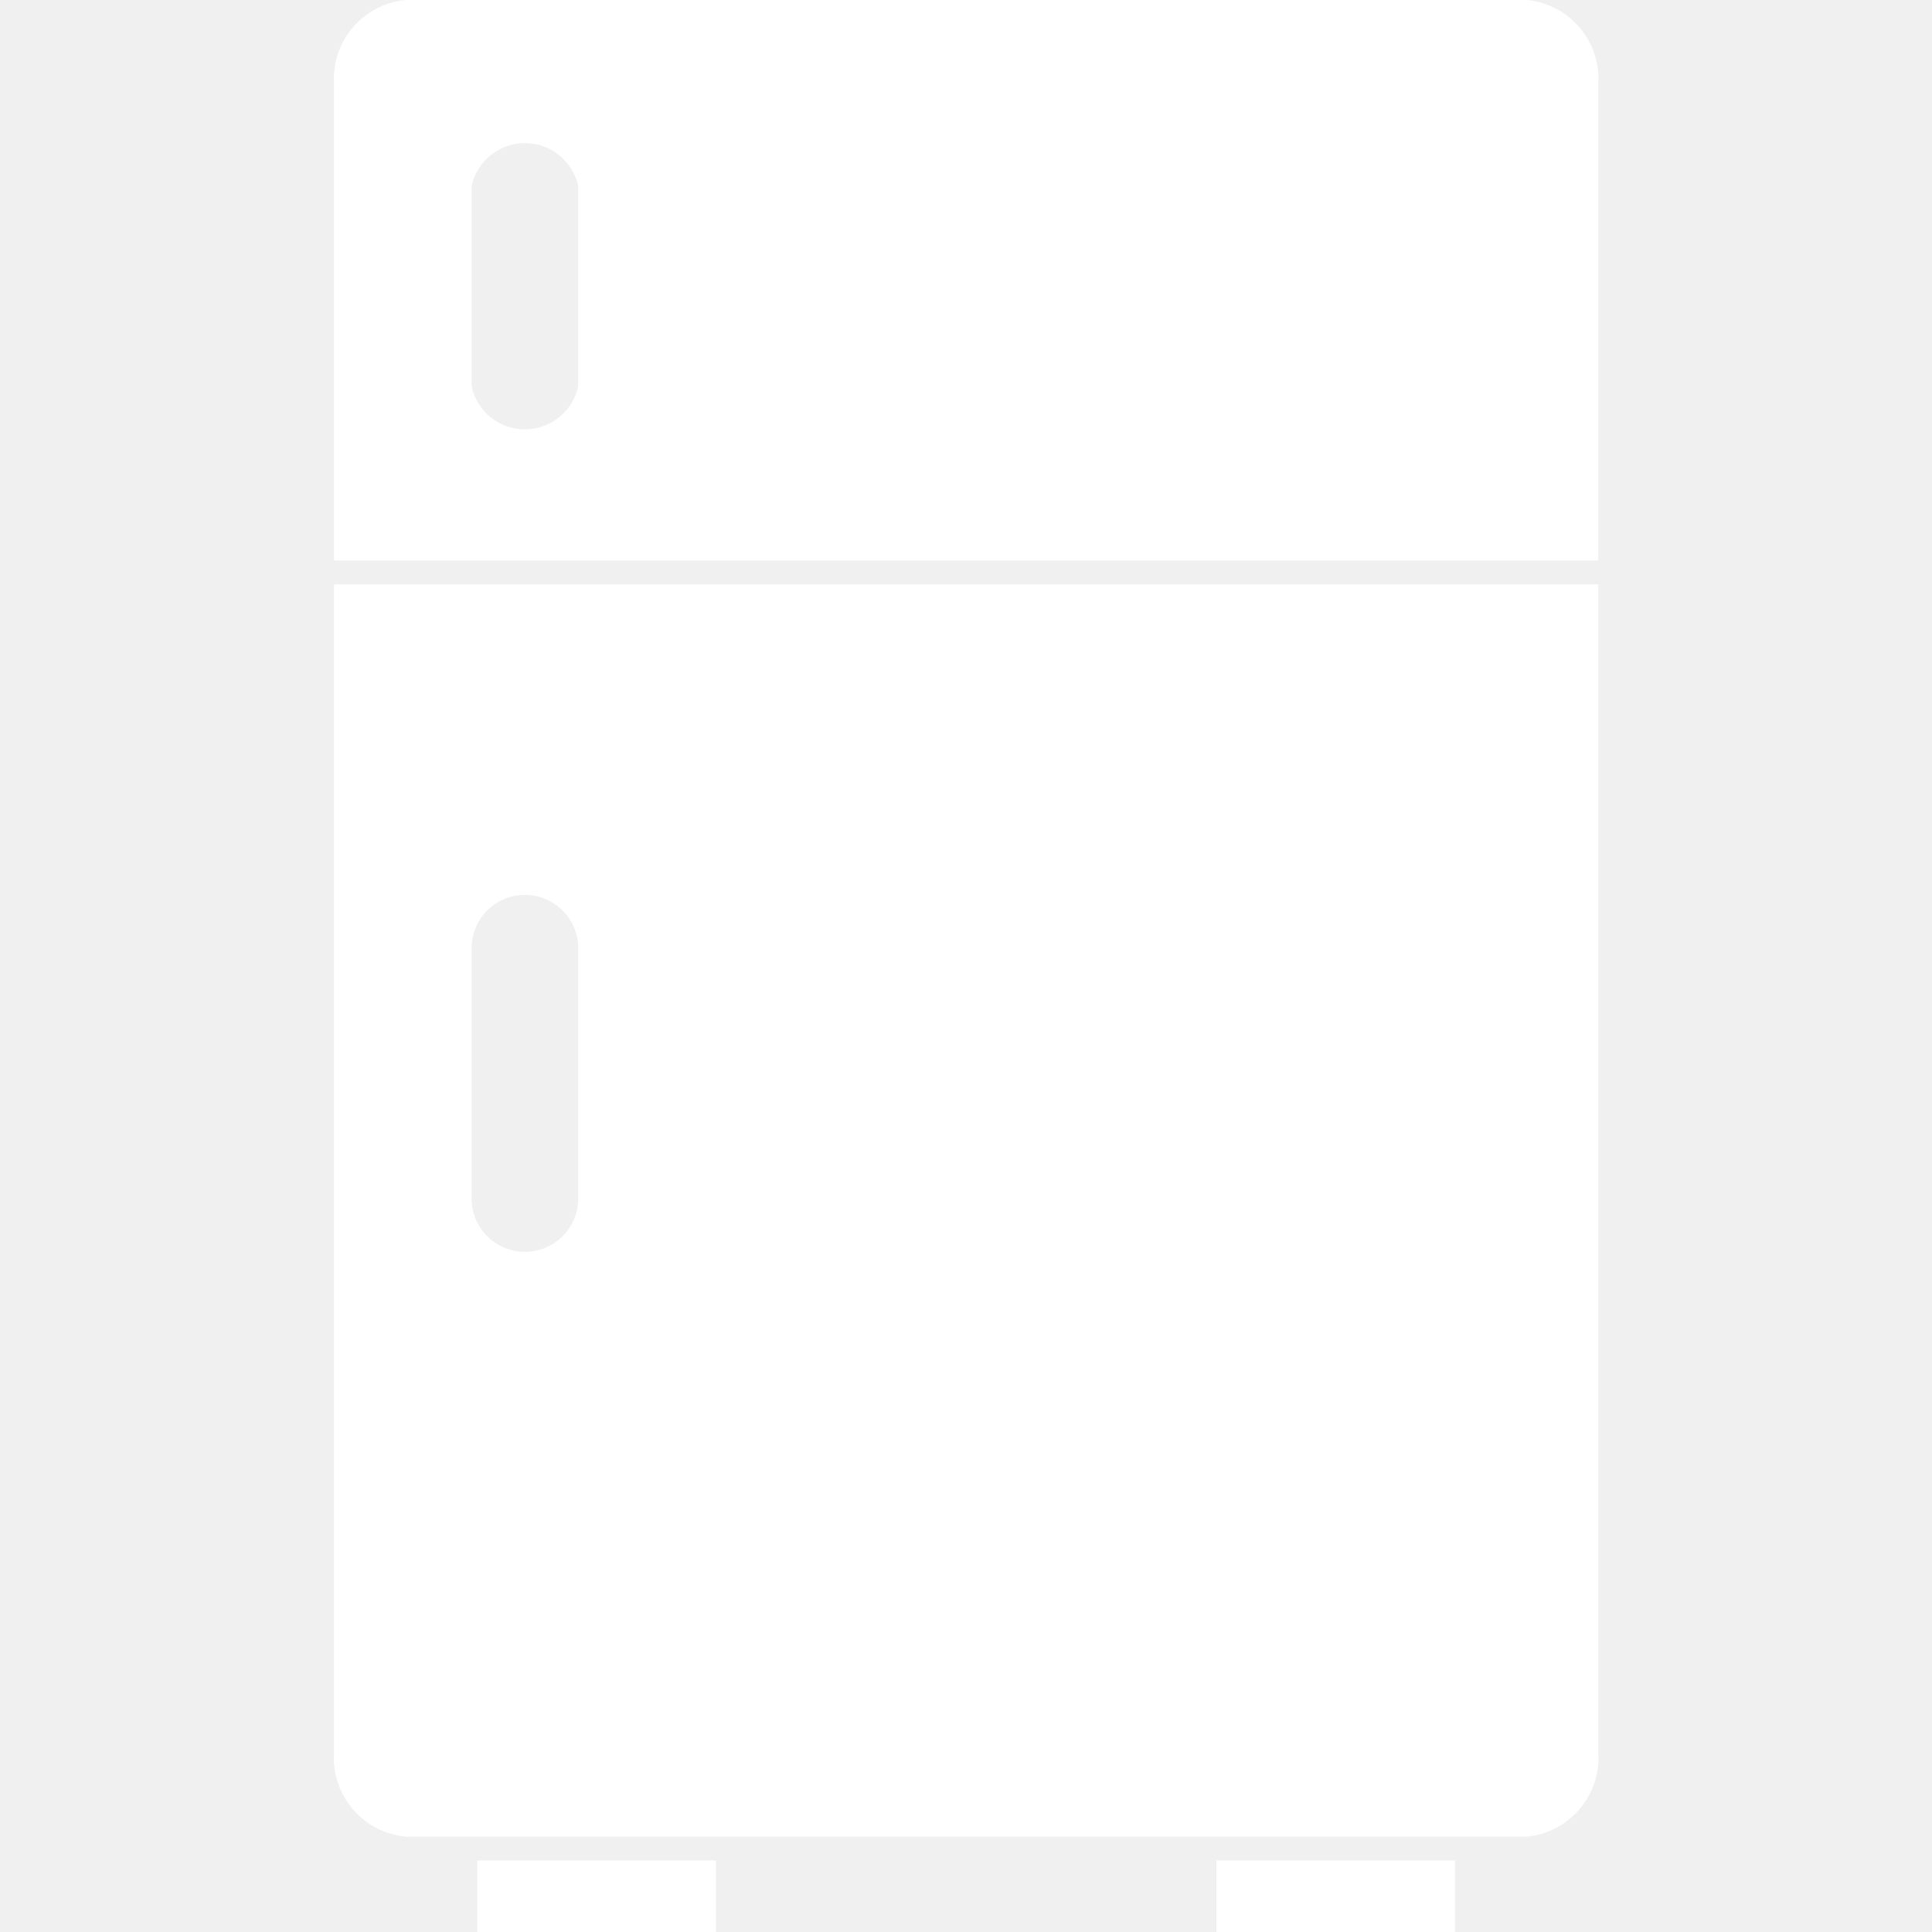
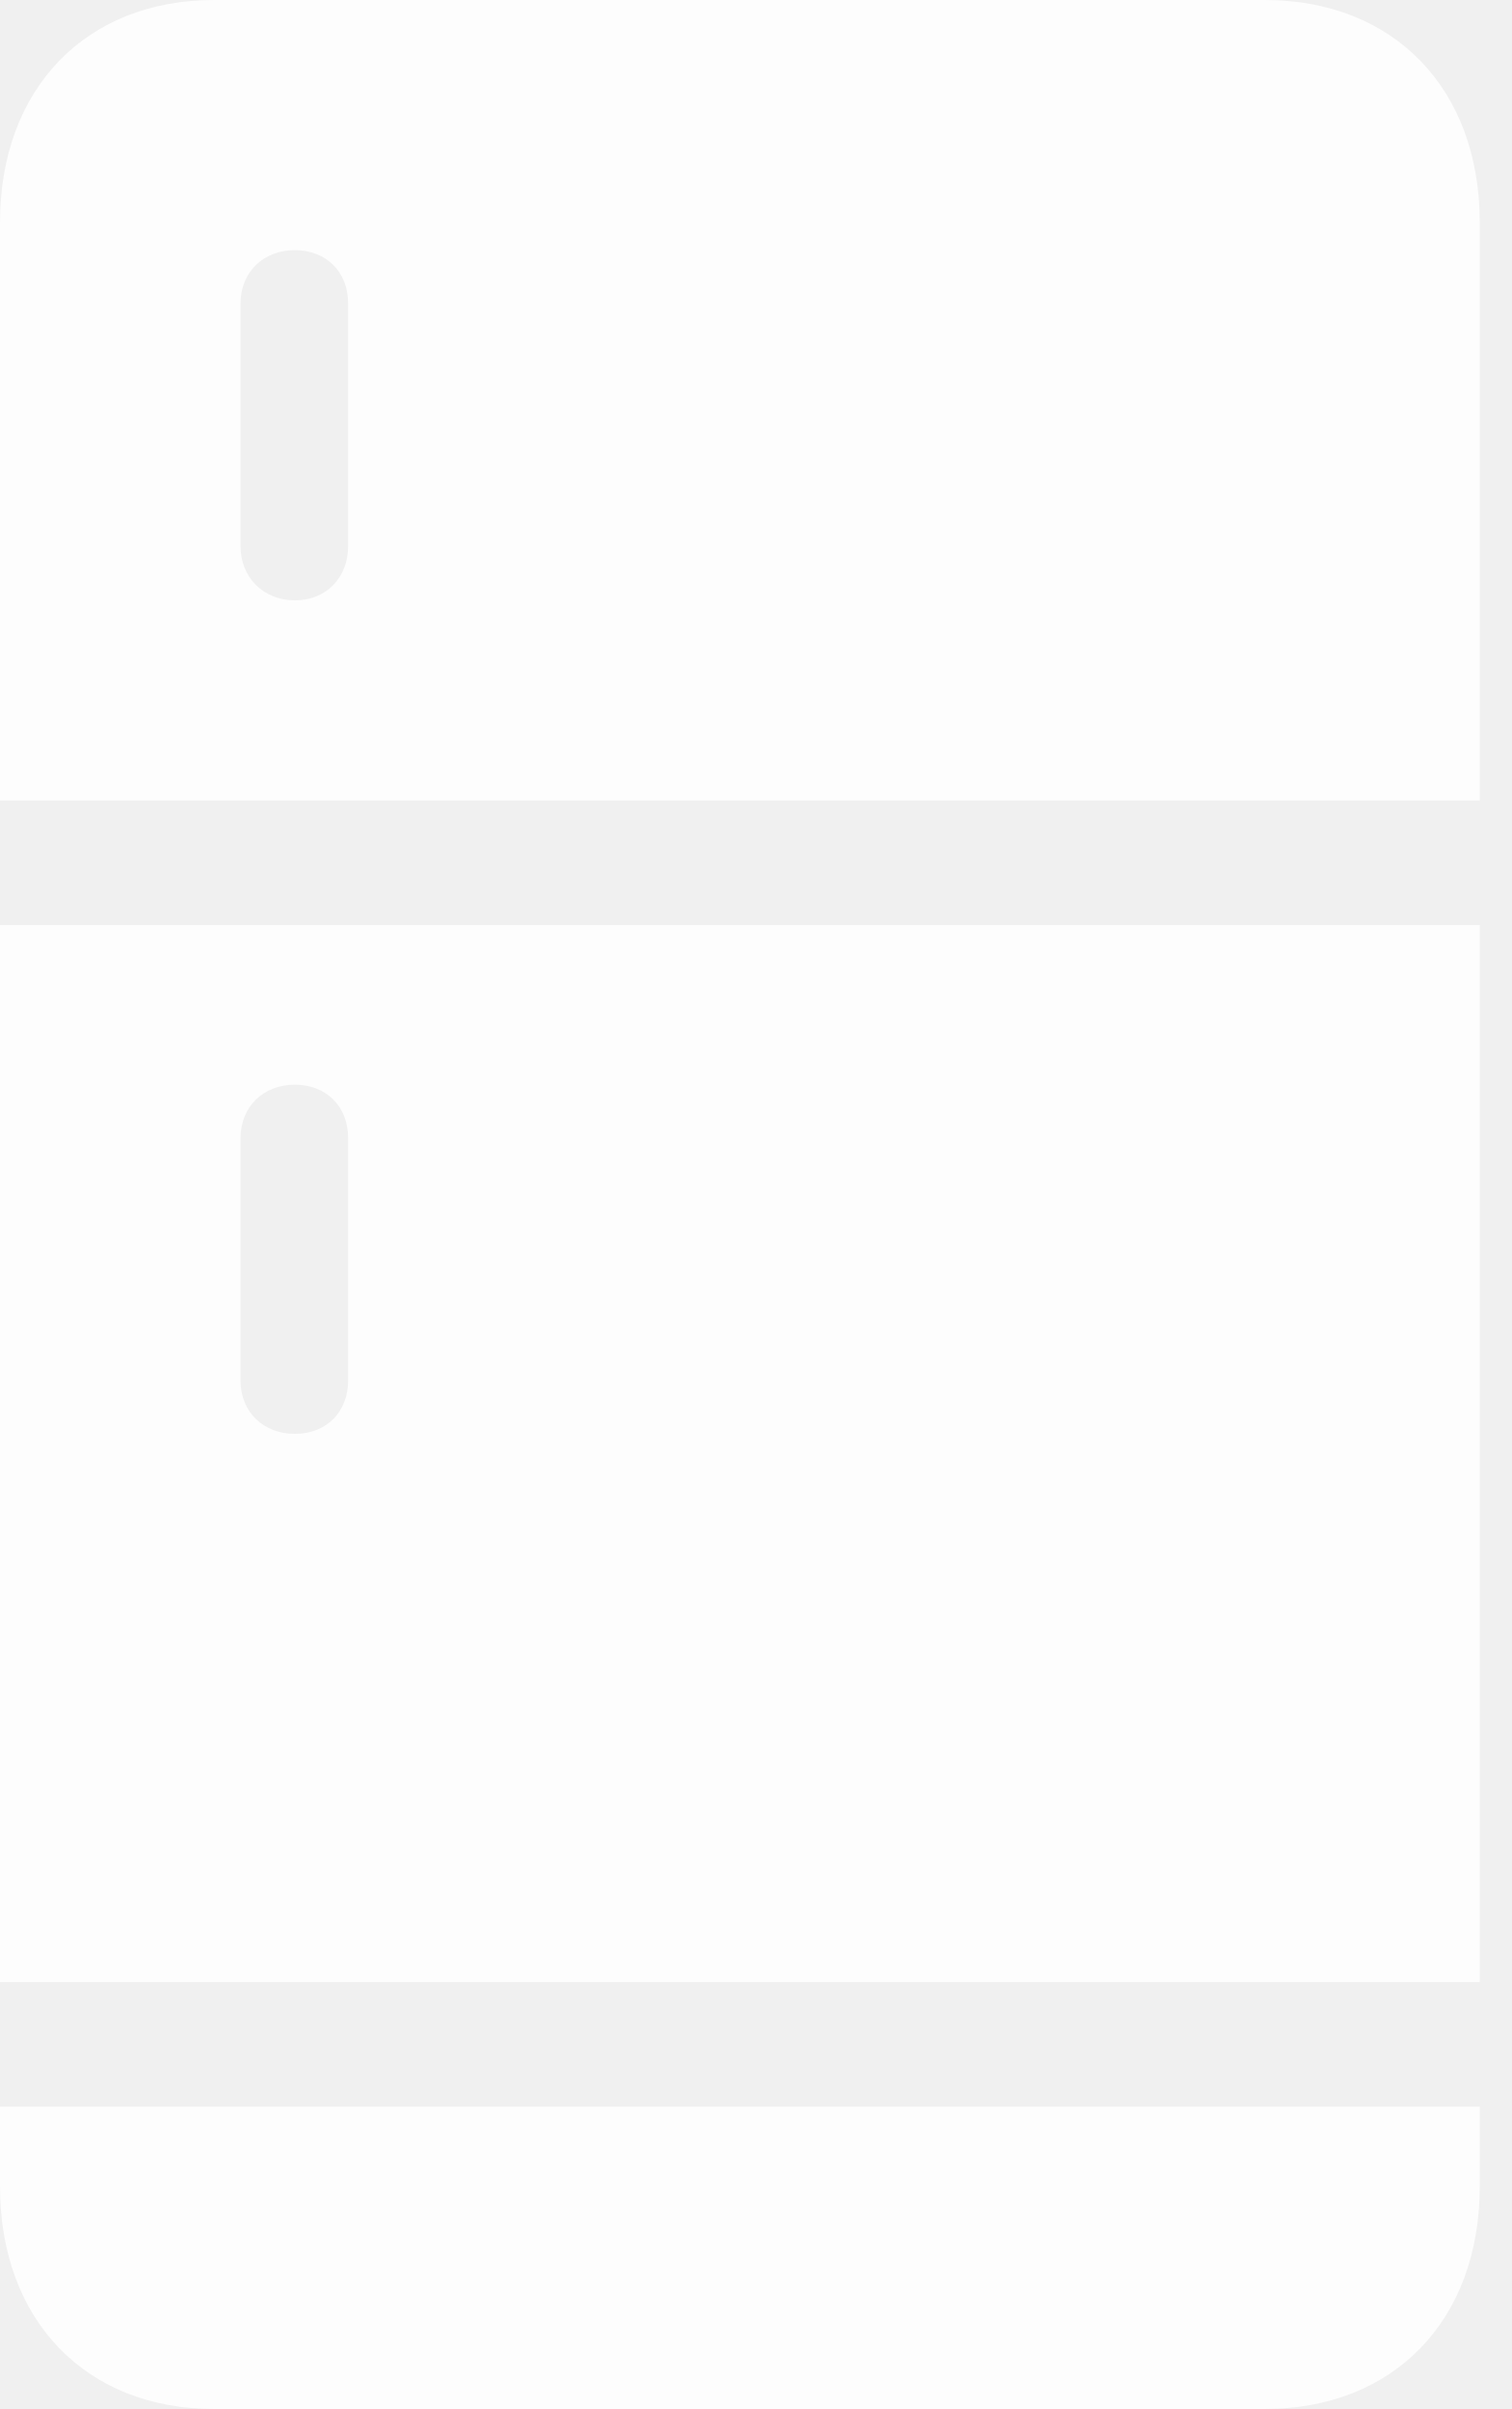
- <svg xmlns="http://www.w3.org/2000/svg" fill="#ffffff" width="800px" height="800px" viewBox="-10.57 0 61.13 61.13">
-   <g id="SVGRepo_bgCarrier" stroke-width="0" />
-   <g id="SVGRepo_tracerCarrier" stroke-linecap="round" stroke-linejoin="round" />
-   <g id="SVGRepo_iconCarrier">
-     <g id="_27" data-name="27" transform="translate(-295 -844.935)">
-       <g id="Group_18" data-name="Group 18">
-         <path id="Path_147" data-name="Path 147" d="M295,900.365a2.507,2.507,0,0,0,2.264,2.682h35.472A2.507,2.507,0,0,0,335,900.365v-36.94H295Zm4.352-25.43a1.686,1.686,0,1,1,3.372,0v7.923a1.686,1.686,0,1,1-3.372,0Z" />
-         <path id="Path_148" data-name="Path 148" d="M335,847.616a2.506,2.506,0,0,0-2.264-2.681H297.264A2.506,2.506,0,0,0,295,847.616V862.67h40Zm-32.276,9.544a1.725,1.725,0,0,1-3.372,0v-6.34a1.726,1.726,0,0,1,3.372,0Z" />
-       </g>
-       <g id="Group_19" data-name="Group 19">
-         <rect id="Rectangle_41" data-name="Rectangle 41" width="7.547" height="2.264" transform="translate(299.534 903.802)" />
-         <rect id="Rectangle_42" data-name="Rectangle 42" width="7.547" height="2.264" transform="translate(322.919 903.802)" />
-       </g>
-     </g>
+ <svg xmlns="http://www.w3.org/2000/svg" version="1.1" viewBox="0 0 16.641 26.52">
+   <g>
+     <rect height="26.52" opacity="0" width="16.641" x="0" y="0" />
+     <path d="M0 8.812L16.289 8.812L16.289 2.449C16.289 0.973 15.34 0 13.922 0L2.355 0C0.949 0 0 0.973 0 2.449ZM3.246 6.609C2.906 6.609 2.648 6.363 2.648 6.012L2.648 3.34C2.648 3 2.895 2.754 3.246 2.754C3.586 2.754 3.832 2.988 3.832 3.34L3.832 6.012C3.832 6.352 3.598 6.609 3.246 6.609ZM0 21.82L16.289 21.82L16.289 10.184L0 10.184ZM3.246 15.785C2.906 15.785 2.648 15.551 2.648 15.199L2.648 12.527C2.648 12.188 2.895 11.941 3.246 11.941C3.586 11.941 3.832 12.176 3.832 12.527L3.832 15.199C3.832 15.539 3.598 15.785 3.246 15.785ZM0 23.191L0 24.07C0 25.547 0.949 26.52 2.355 26.52L13.922 26.52C15.34 26.52 16.289 25.547 16.289 24.07L16.289 23.191Z" fill="white" fill-opacity="0.85" />
  </g>
</svg>
